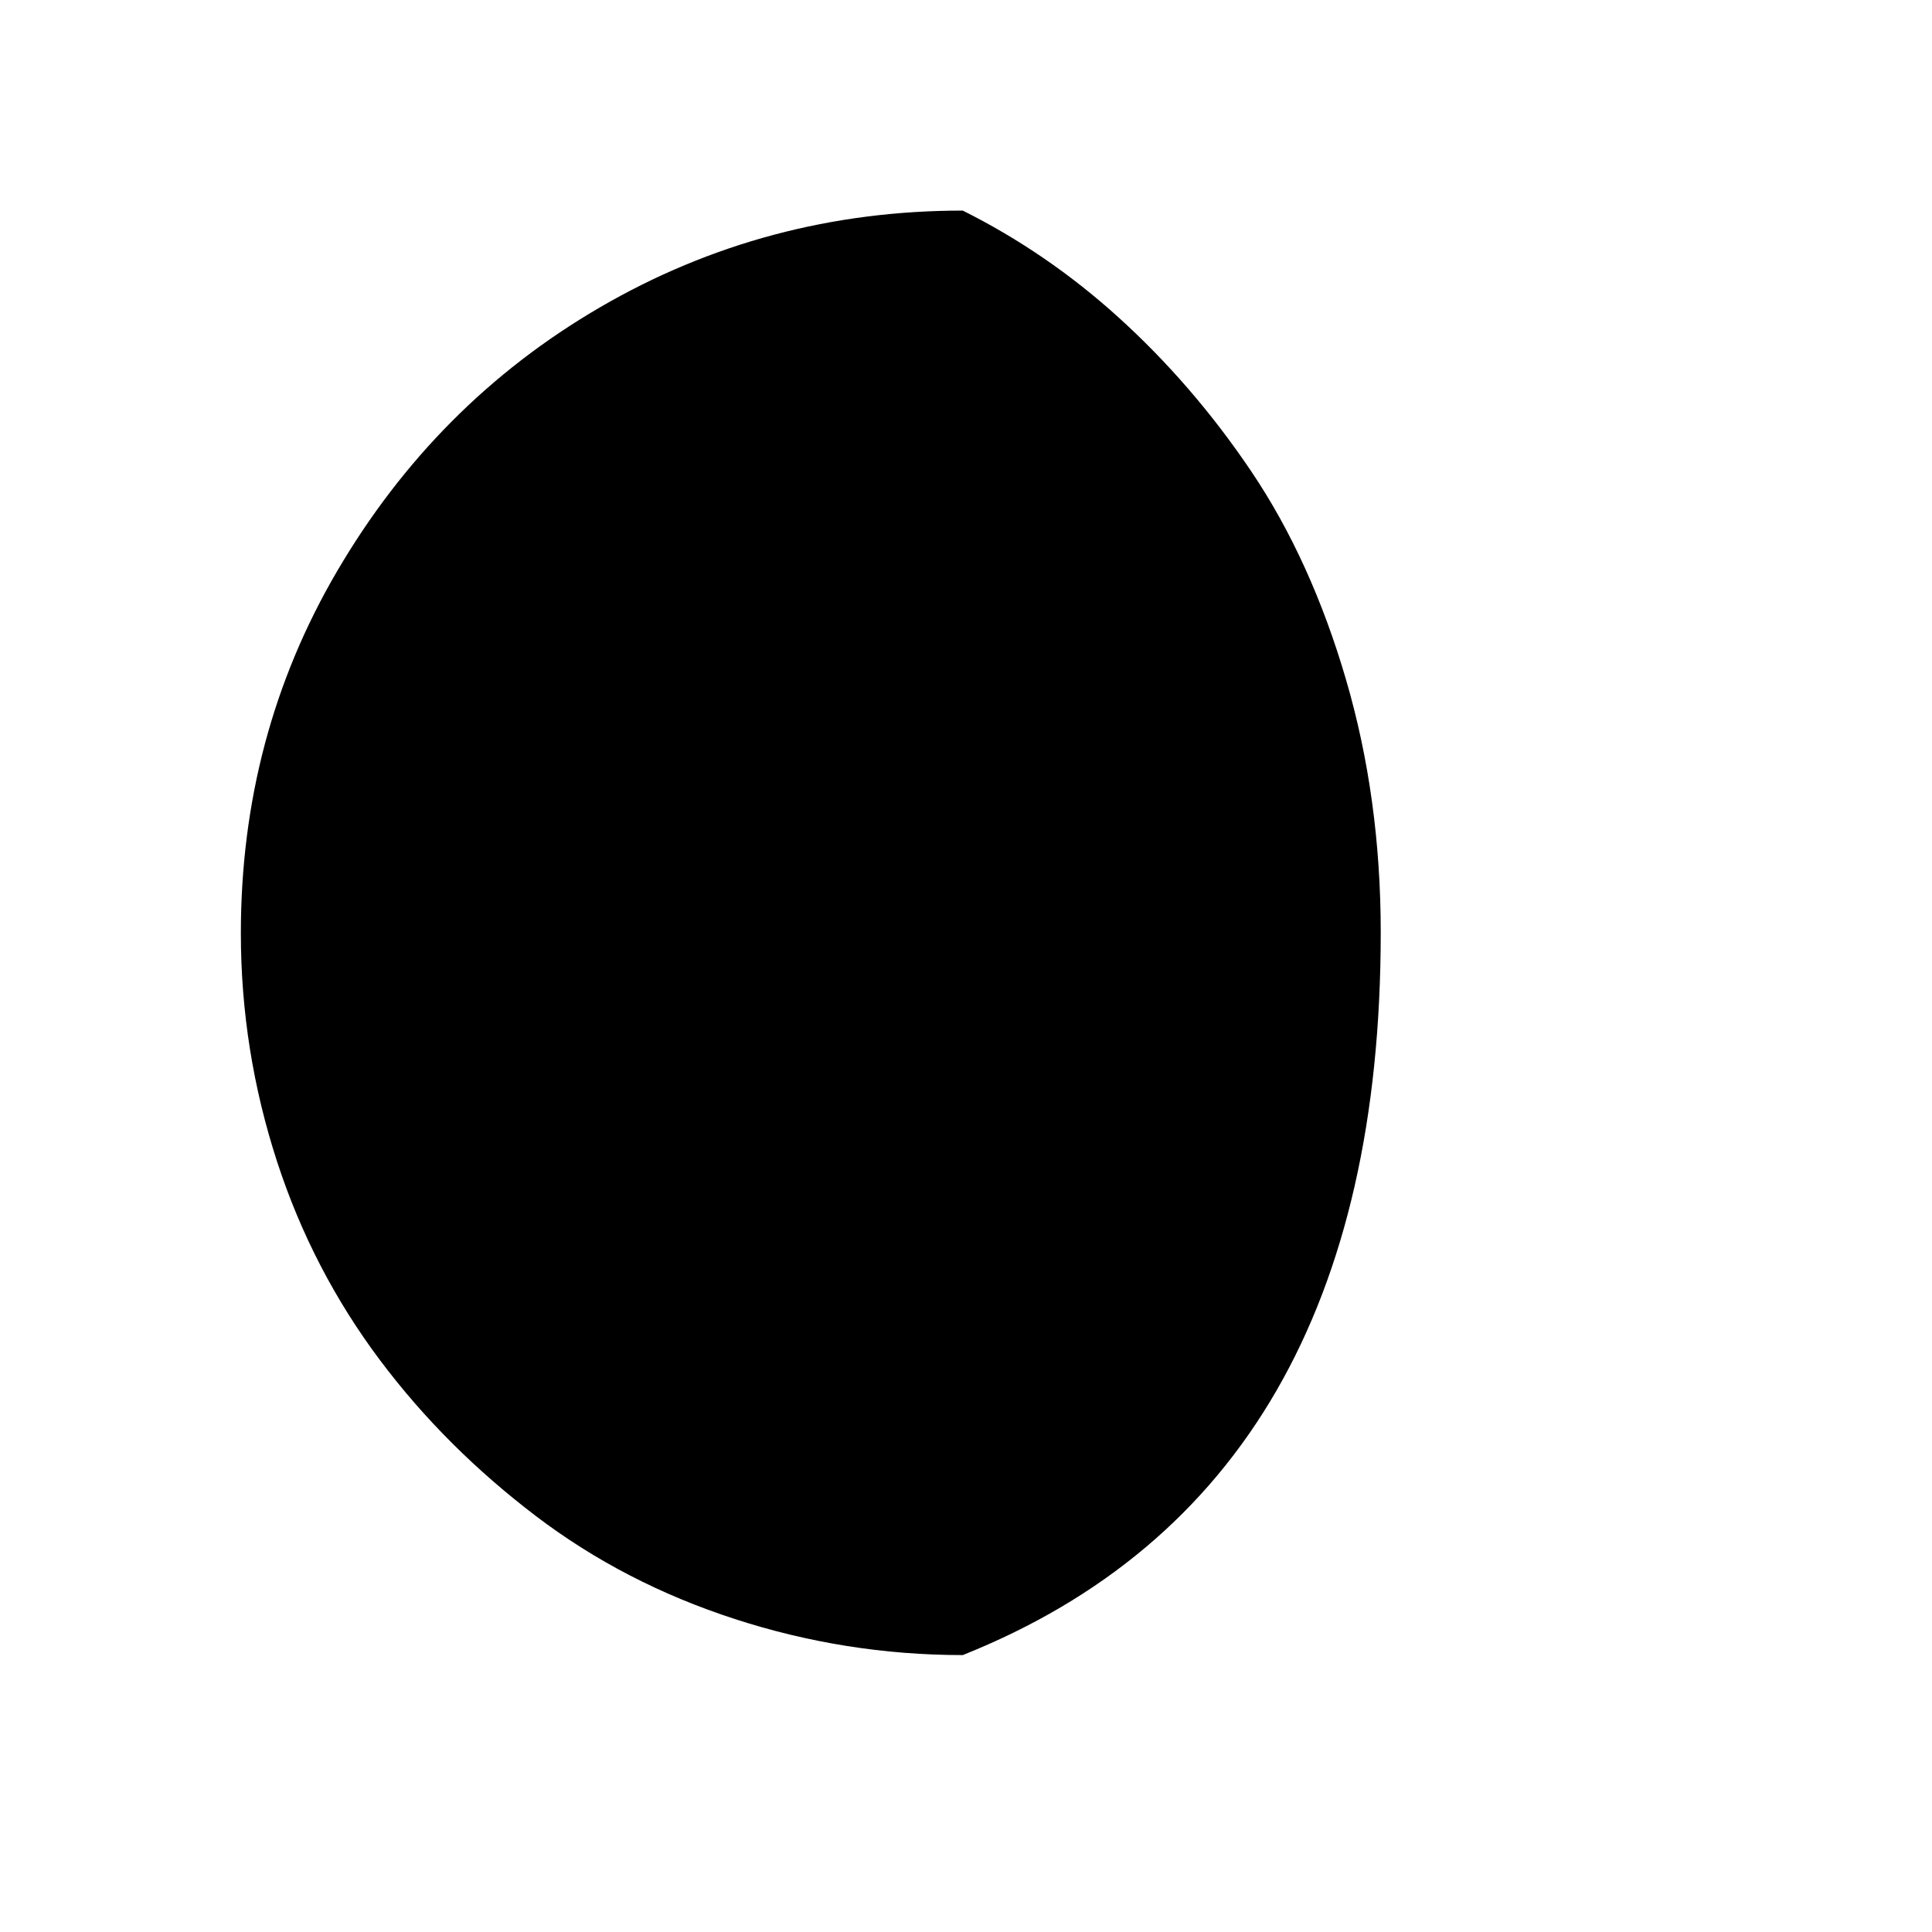
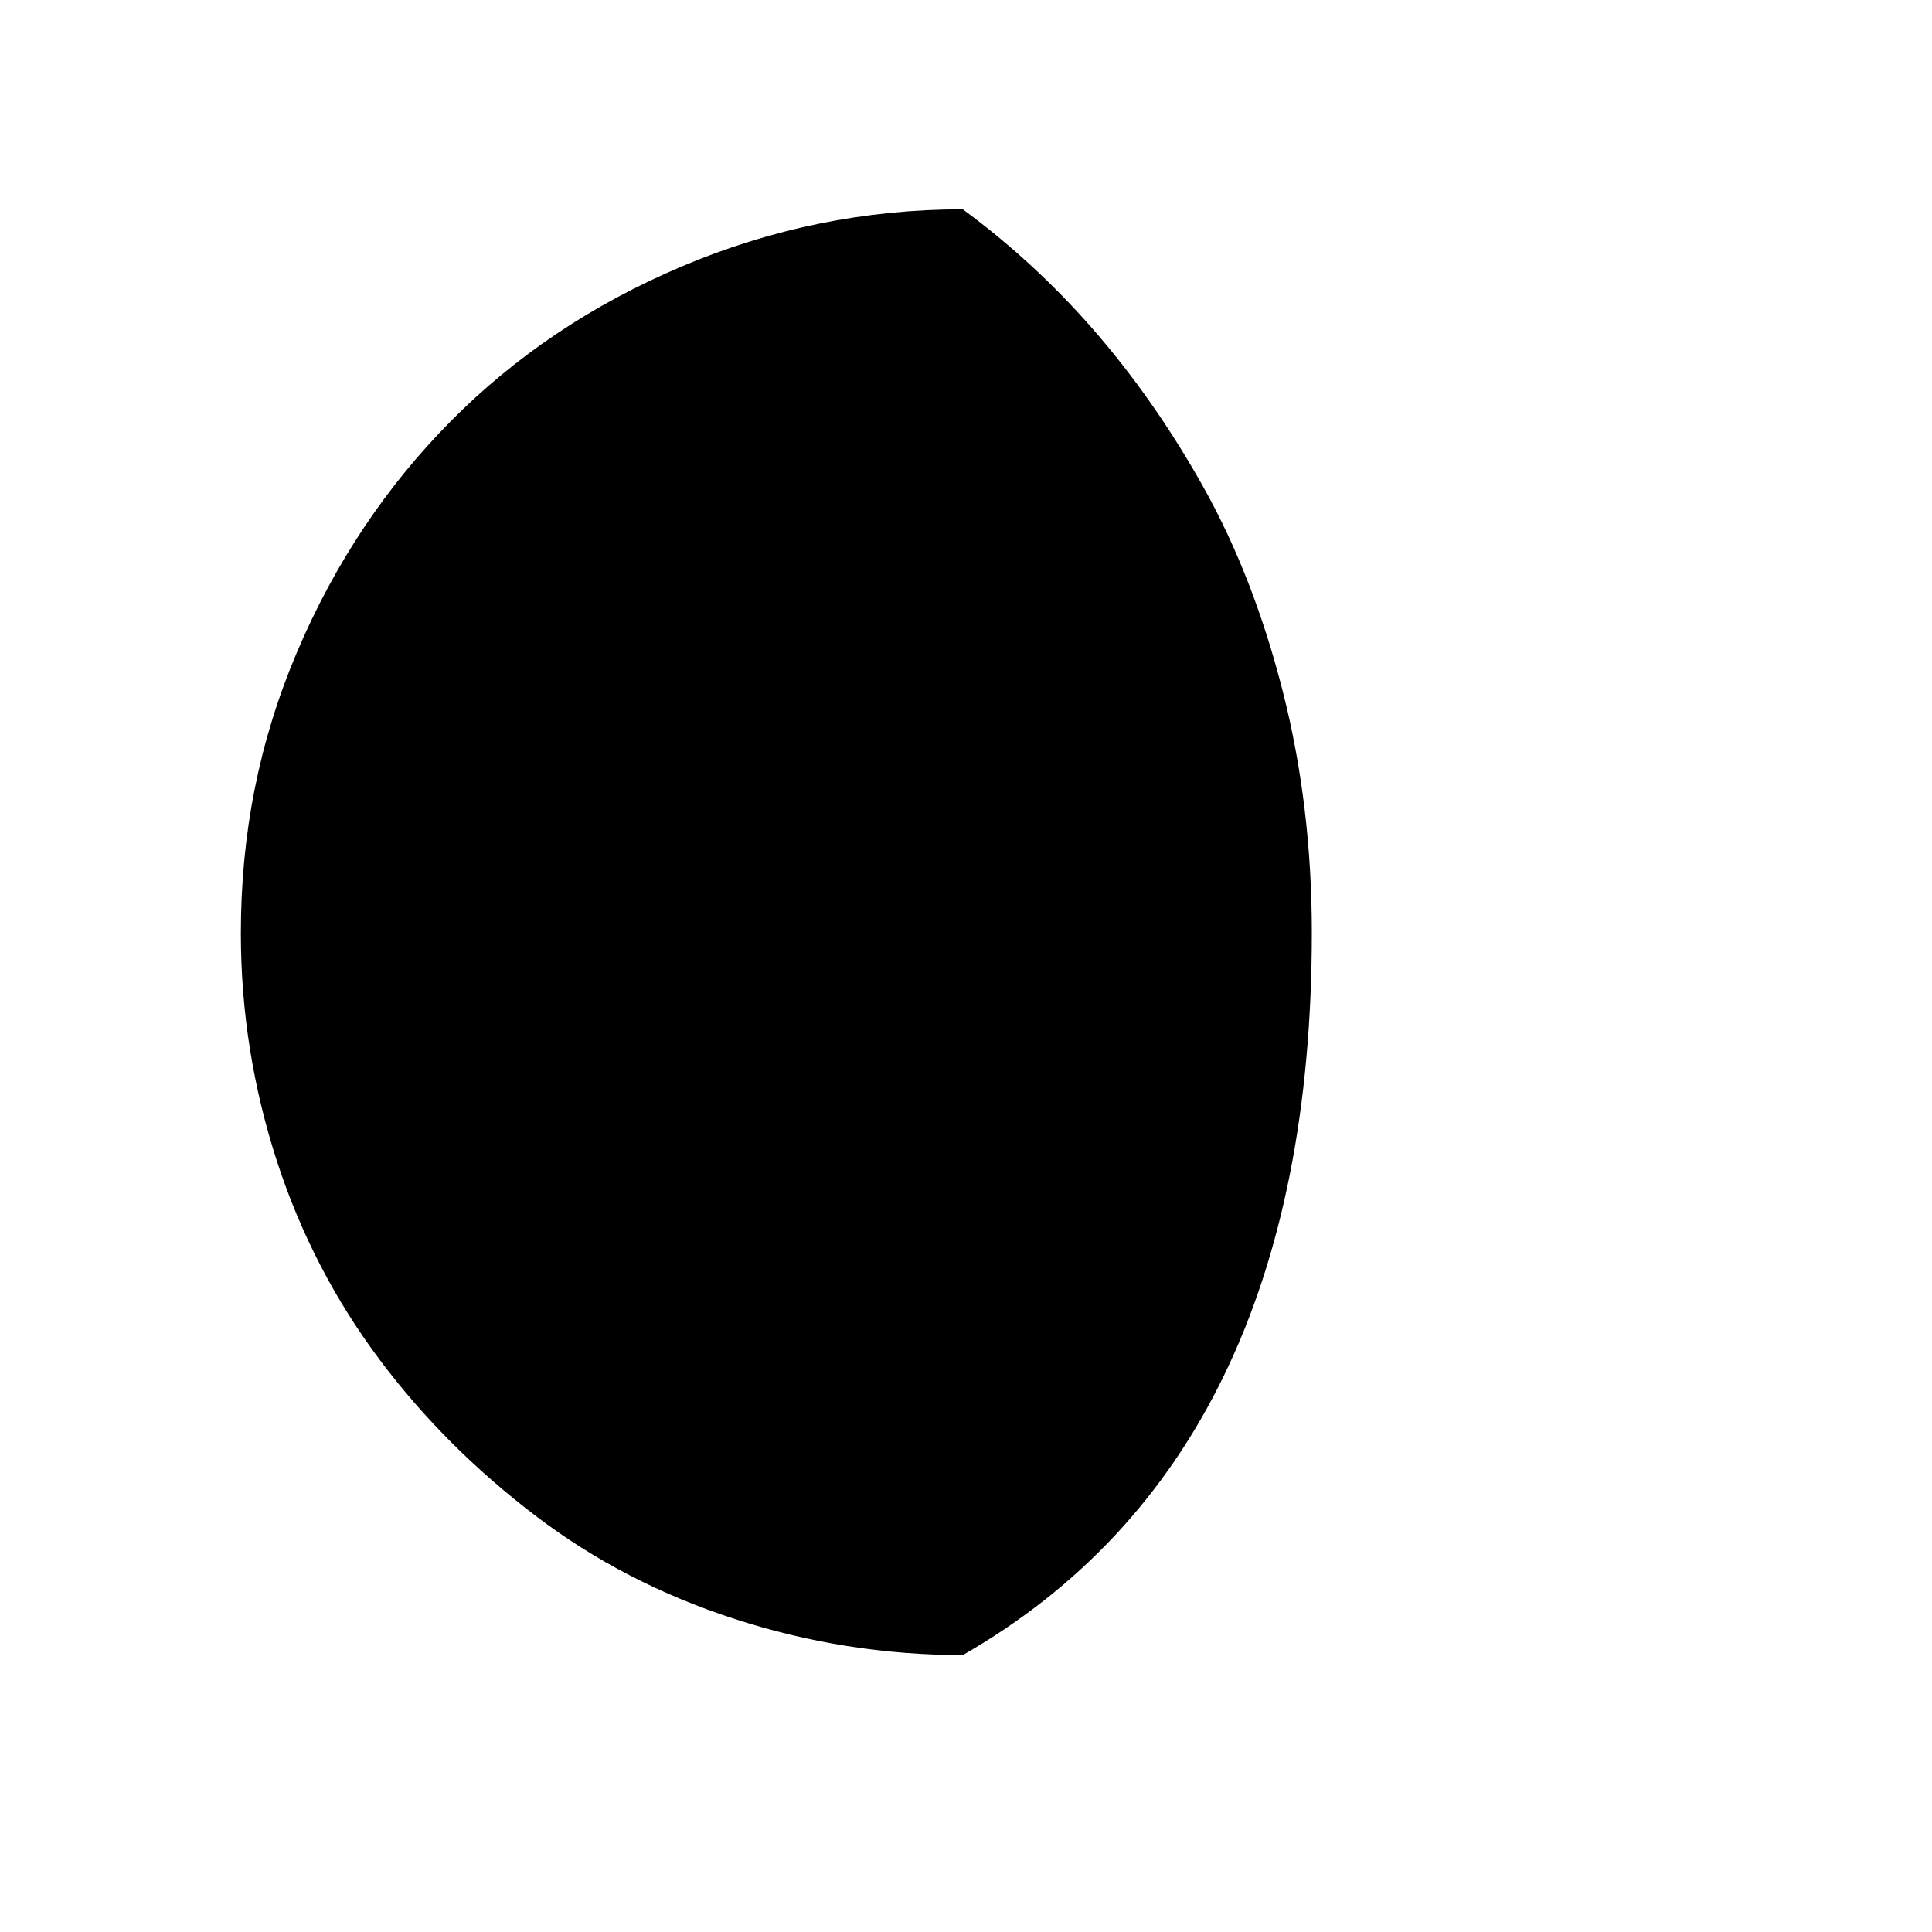
<svg xmlns="http://www.w3.org/2000/svg" version="1.1" id="Layer_1" x="0px" y="0px" viewBox="0 0 30 30" style="enable-background:new 0 0 30 30;" xml:space="preserve">
-   <path d="M3.74,14.49c0,1.22,0.19,2.4,0.56,3.54s0.91,2.17,1.6,3.09s1.5,1.72,2.42,2.42s1.95,1.23,3.09,1.6s2.32,0.56,3.54,0.56  c4.33-1.73,6.49-5.47,6.49-11.22c0-1.39-0.18-2.7-0.54-3.93s-0.85-2.31-1.47-3.23s-1.31-1.71-2.06-2.39s-1.56-1.23-2.42-1.66  c-2.03,0-3.91,0.5-5.63,1.5S6.25,7.14,5.24,8.86S3.74,12.46,3.74,14.49z" />
+   <path d="M3.74,14.49c0,1.22,0.19,2.4,0.56,3.54s0.91,2.17,1.6,3.09s1.5,1.72,2.42,2.42s1.95,1.23,3.09,1.6s2.32,0.56,3.54,0.56  c3.61-2.07,5.42-5.81,5.42-11.22c0-1.31-0.15-2.56-0.45-3.74s-0.71-2.24-1.23-3.17s-1.1-1.75-1.72-2.46s-1.3-1.33-2.02-1.86  c-1.52,0-2.98,0.3-4.37,0.89s-2.58,1.39-3.58,2.4s-1.8,2.2-2.39,3.59S3.74,12.96,3.74,14.49z" />
</svg>
